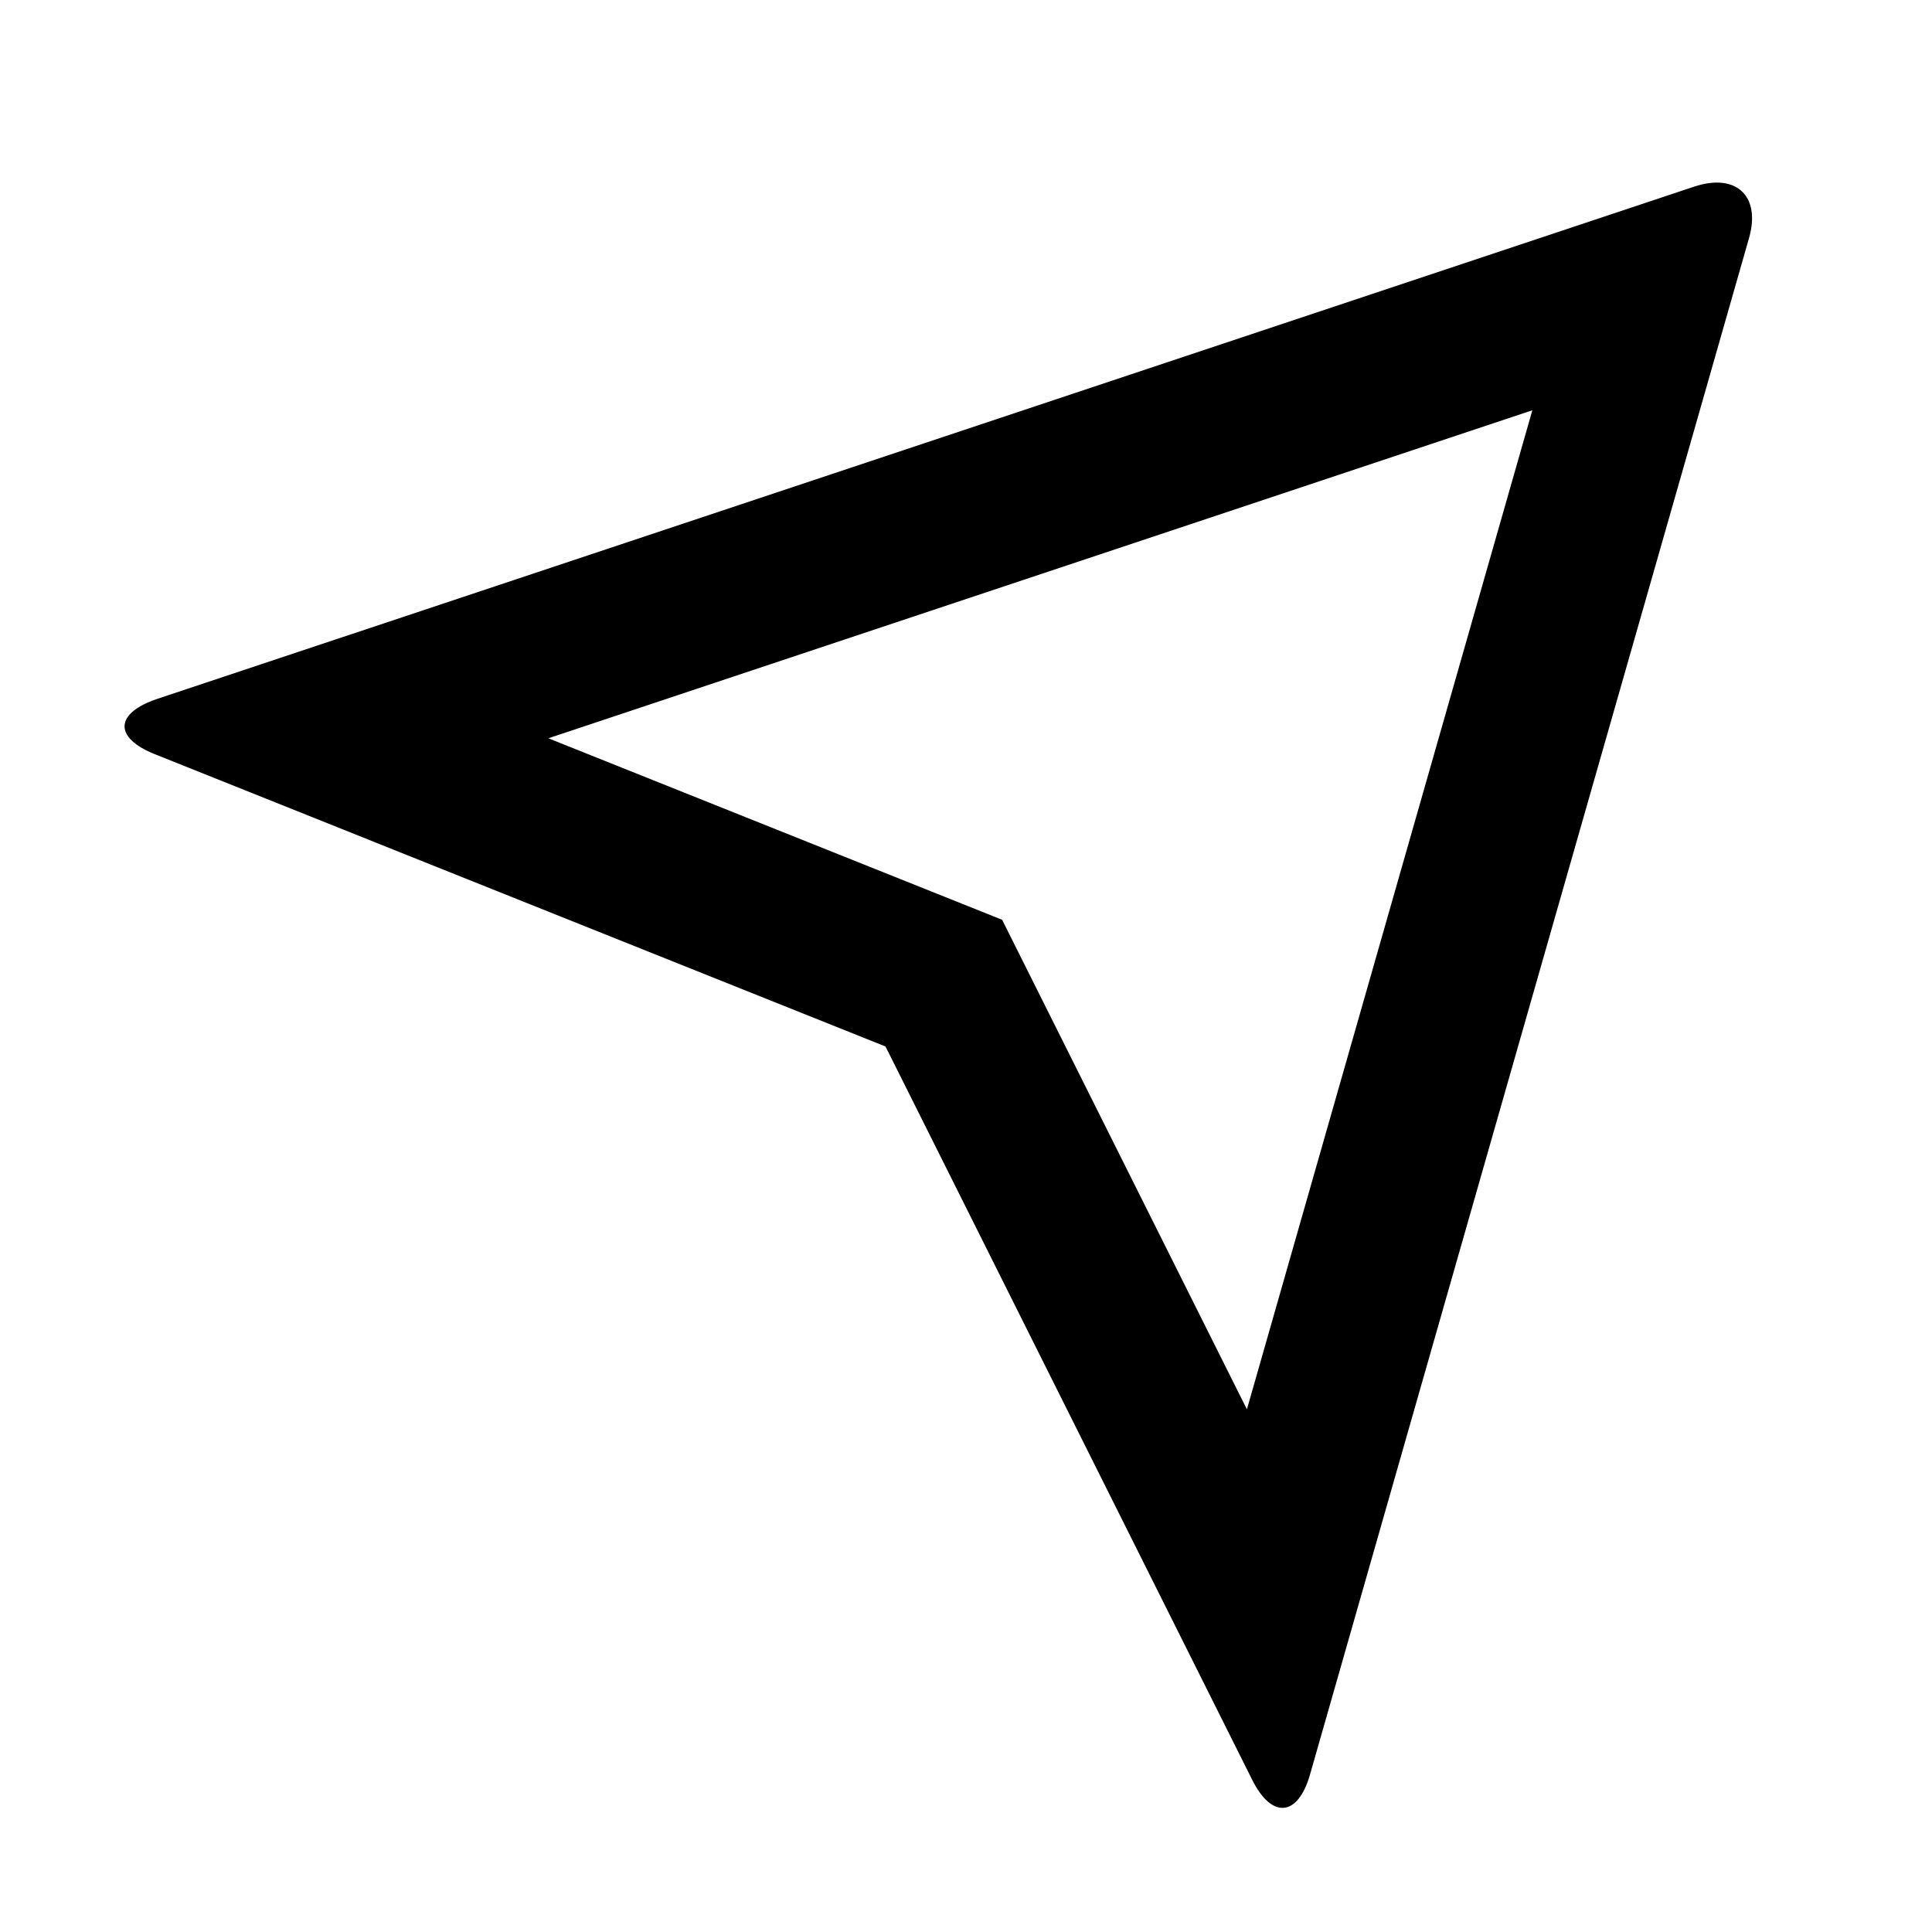
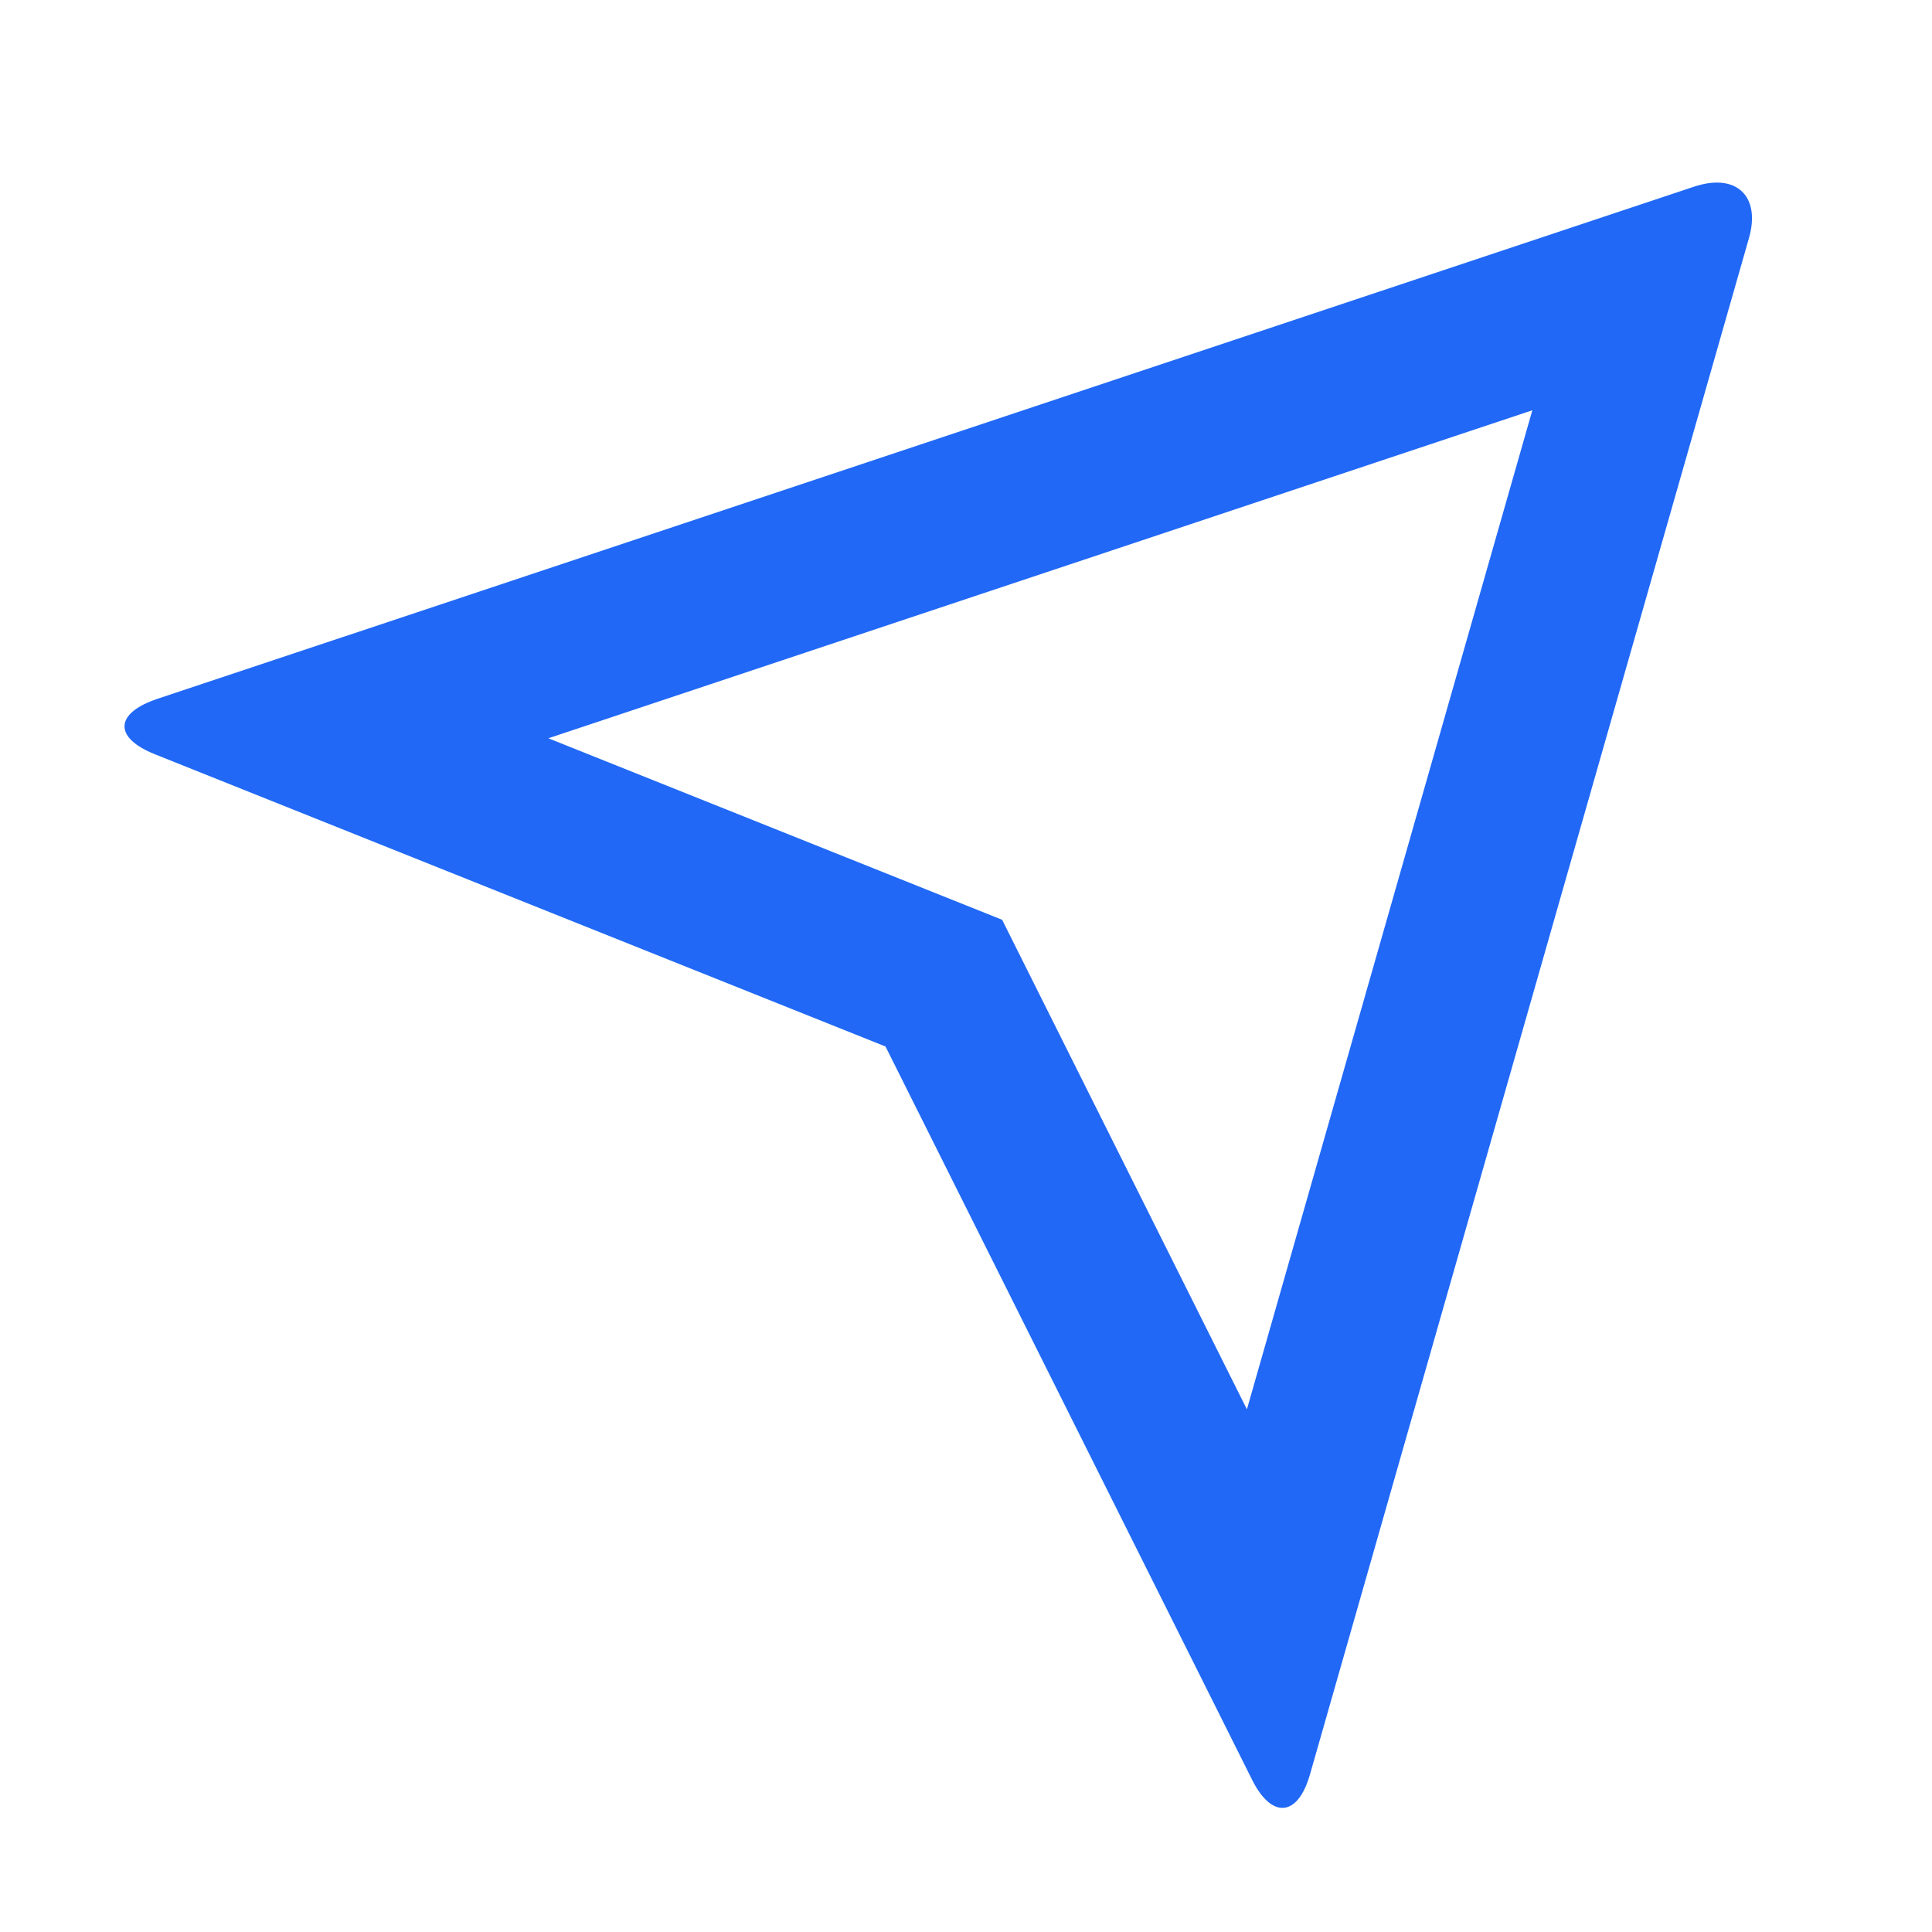
- <svg xmlns="http://www.w3.org/2000/svg" viewBox="0 0 30 30" v-bind="attrs" aria-hidden="true">
-   <path d="M27.159 3.696L20.342 27.554C20.153 28.215 19.748 28.244 19.446 27.641L13.75 16.25L2.404 11.711C1.767 11.457 1.775 11.075 2.446 10.851L26.304 2.899C26.965 2.679 27.344 3.048 27.159 3.696ZM23.794 6.371L8.515 11.464L15.561 14.282L19.362 21.884L23.794 6.371Z" />
+ <svg xmlns="http://www.w3.org/2000/svg" width="30" height="30" viewBox="0 0 30 30" fill="none">
+   <g id="Frame">
+     <path id="Vector" d="M27.158 3.696L20.341 27.554C20.153 28.215 19.747 28.244 19.445 27.641L13.75 16.25L2.403 11.711C1.766 11.457 1.774 11.075 2.446 10.851L26.304 2.899C26.964 2.679 27.343 3.048 27.158 3.696ZM23.794 6.371L8.515 11.464L15.561 14.282L19.362 21.884L23.794 6.371Z" fill="#2168F6" />
+   </g>
</svg>
